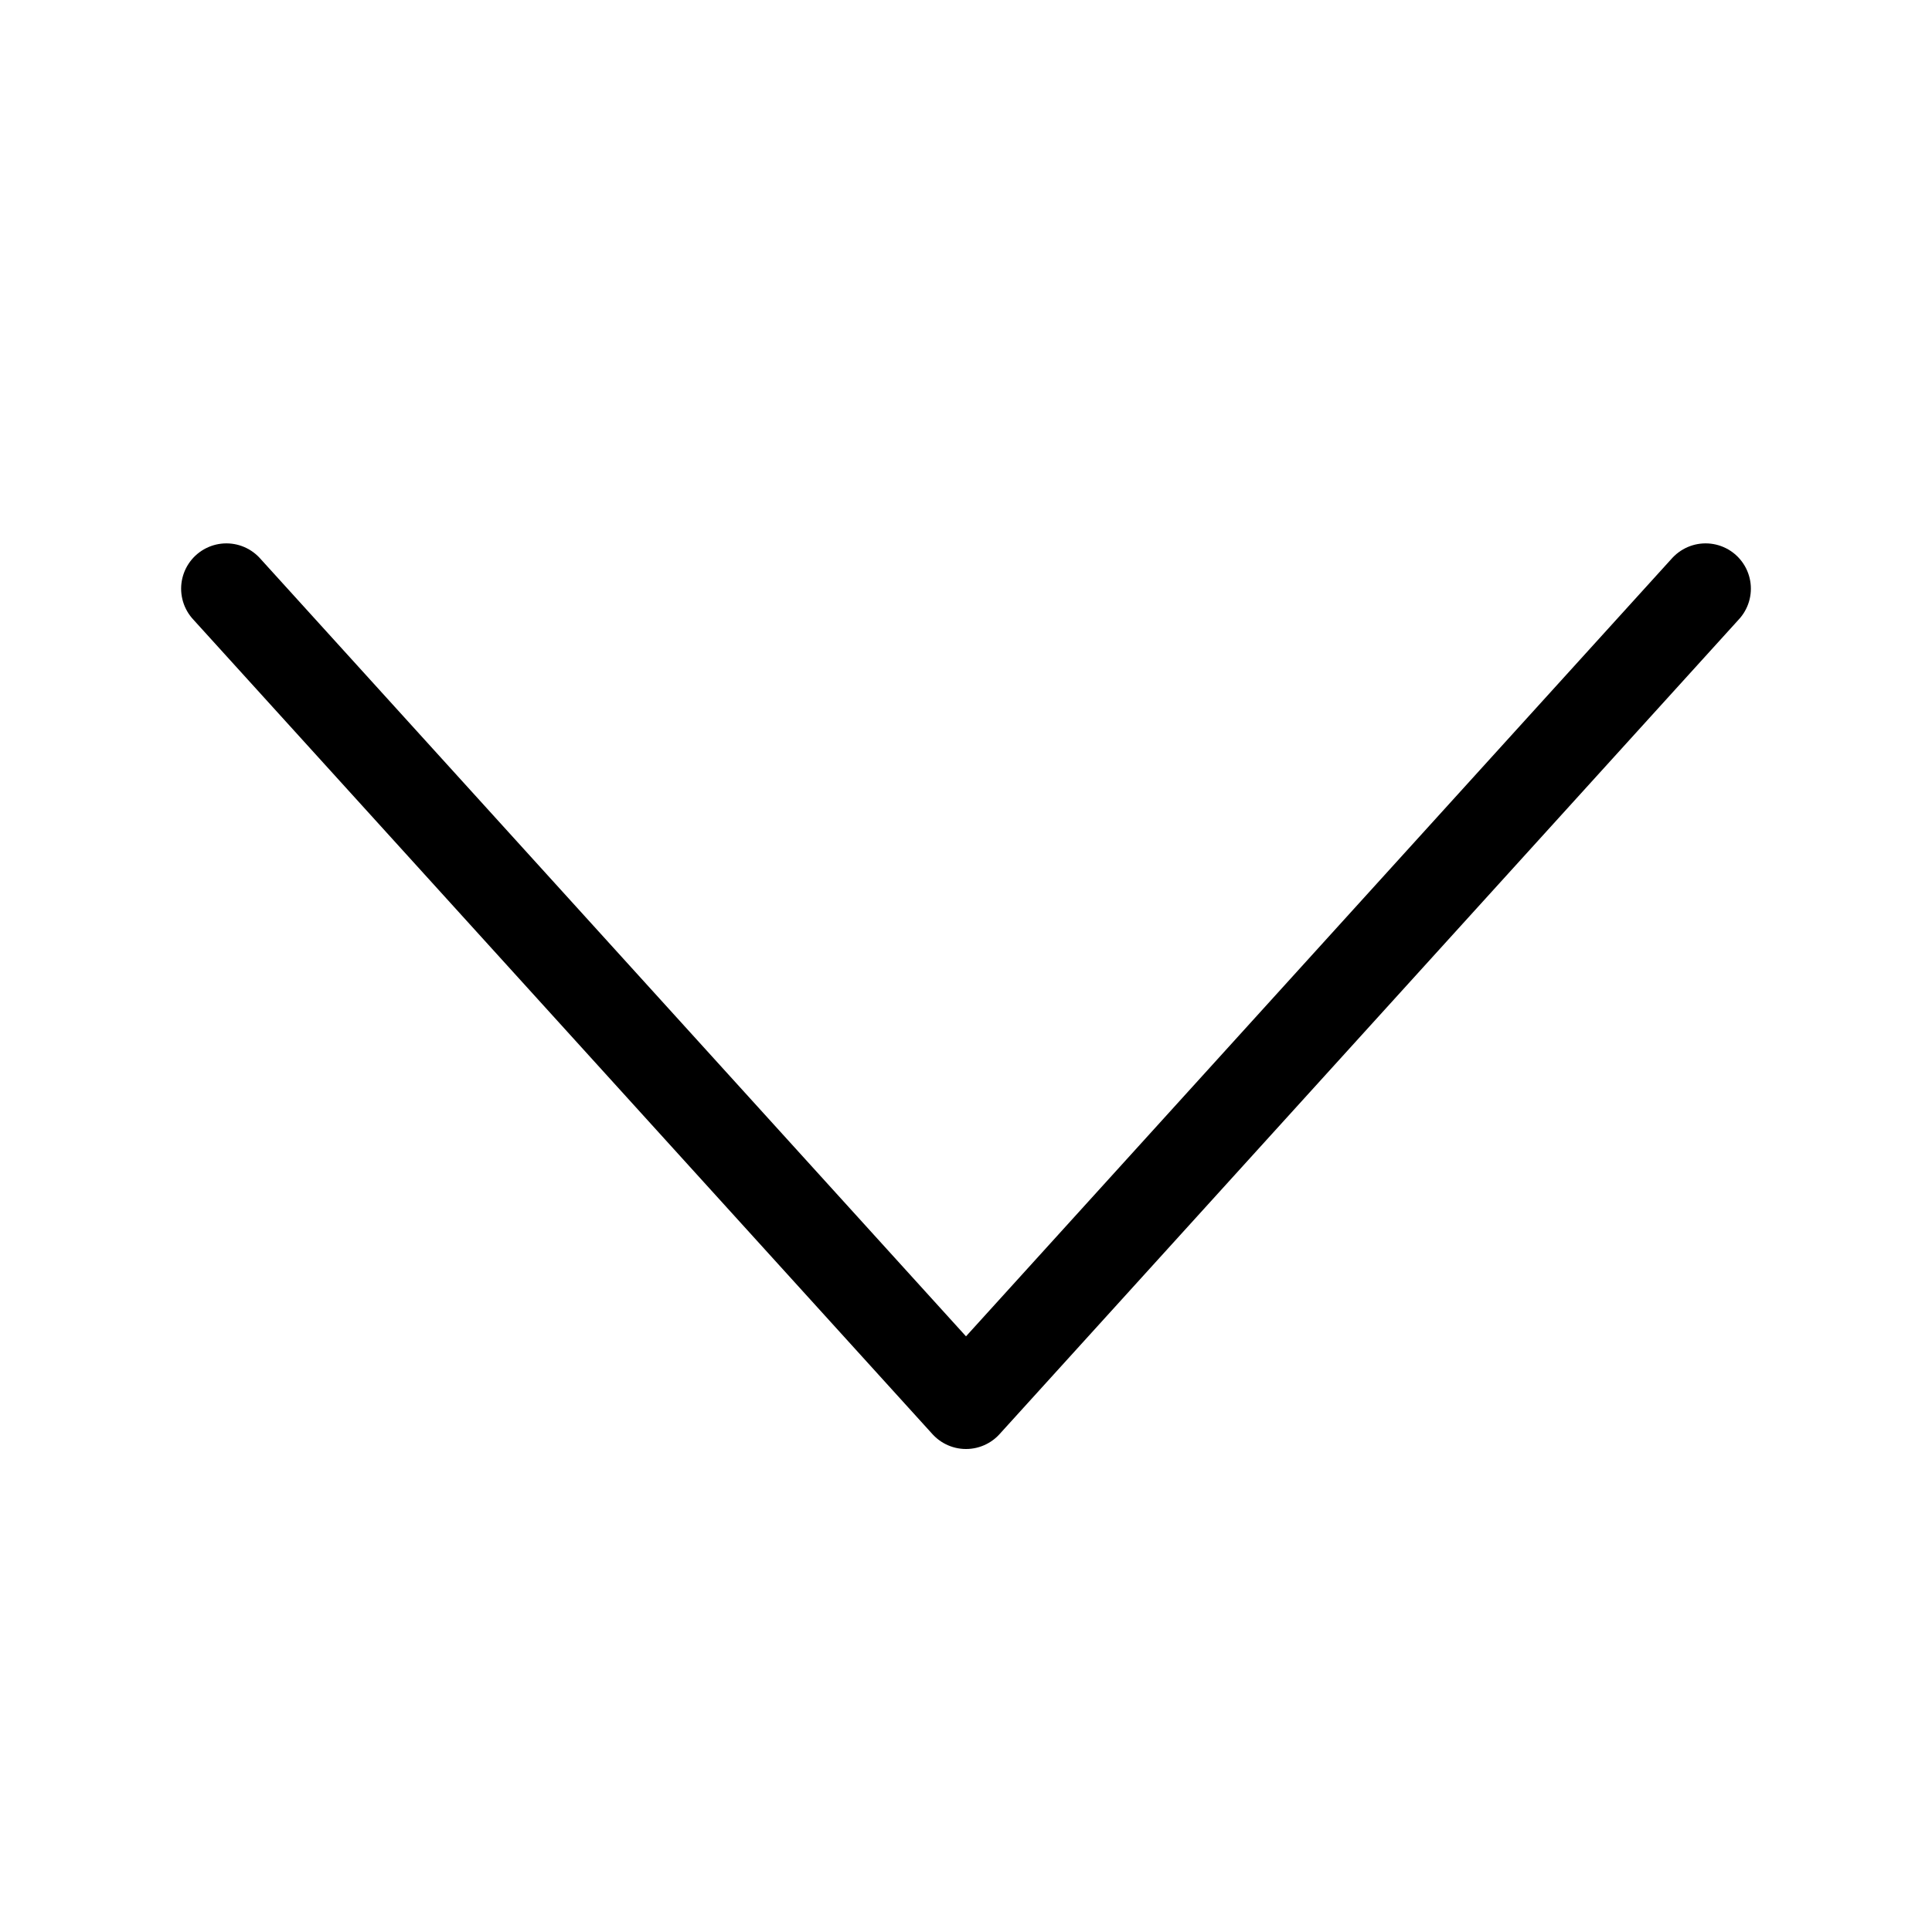
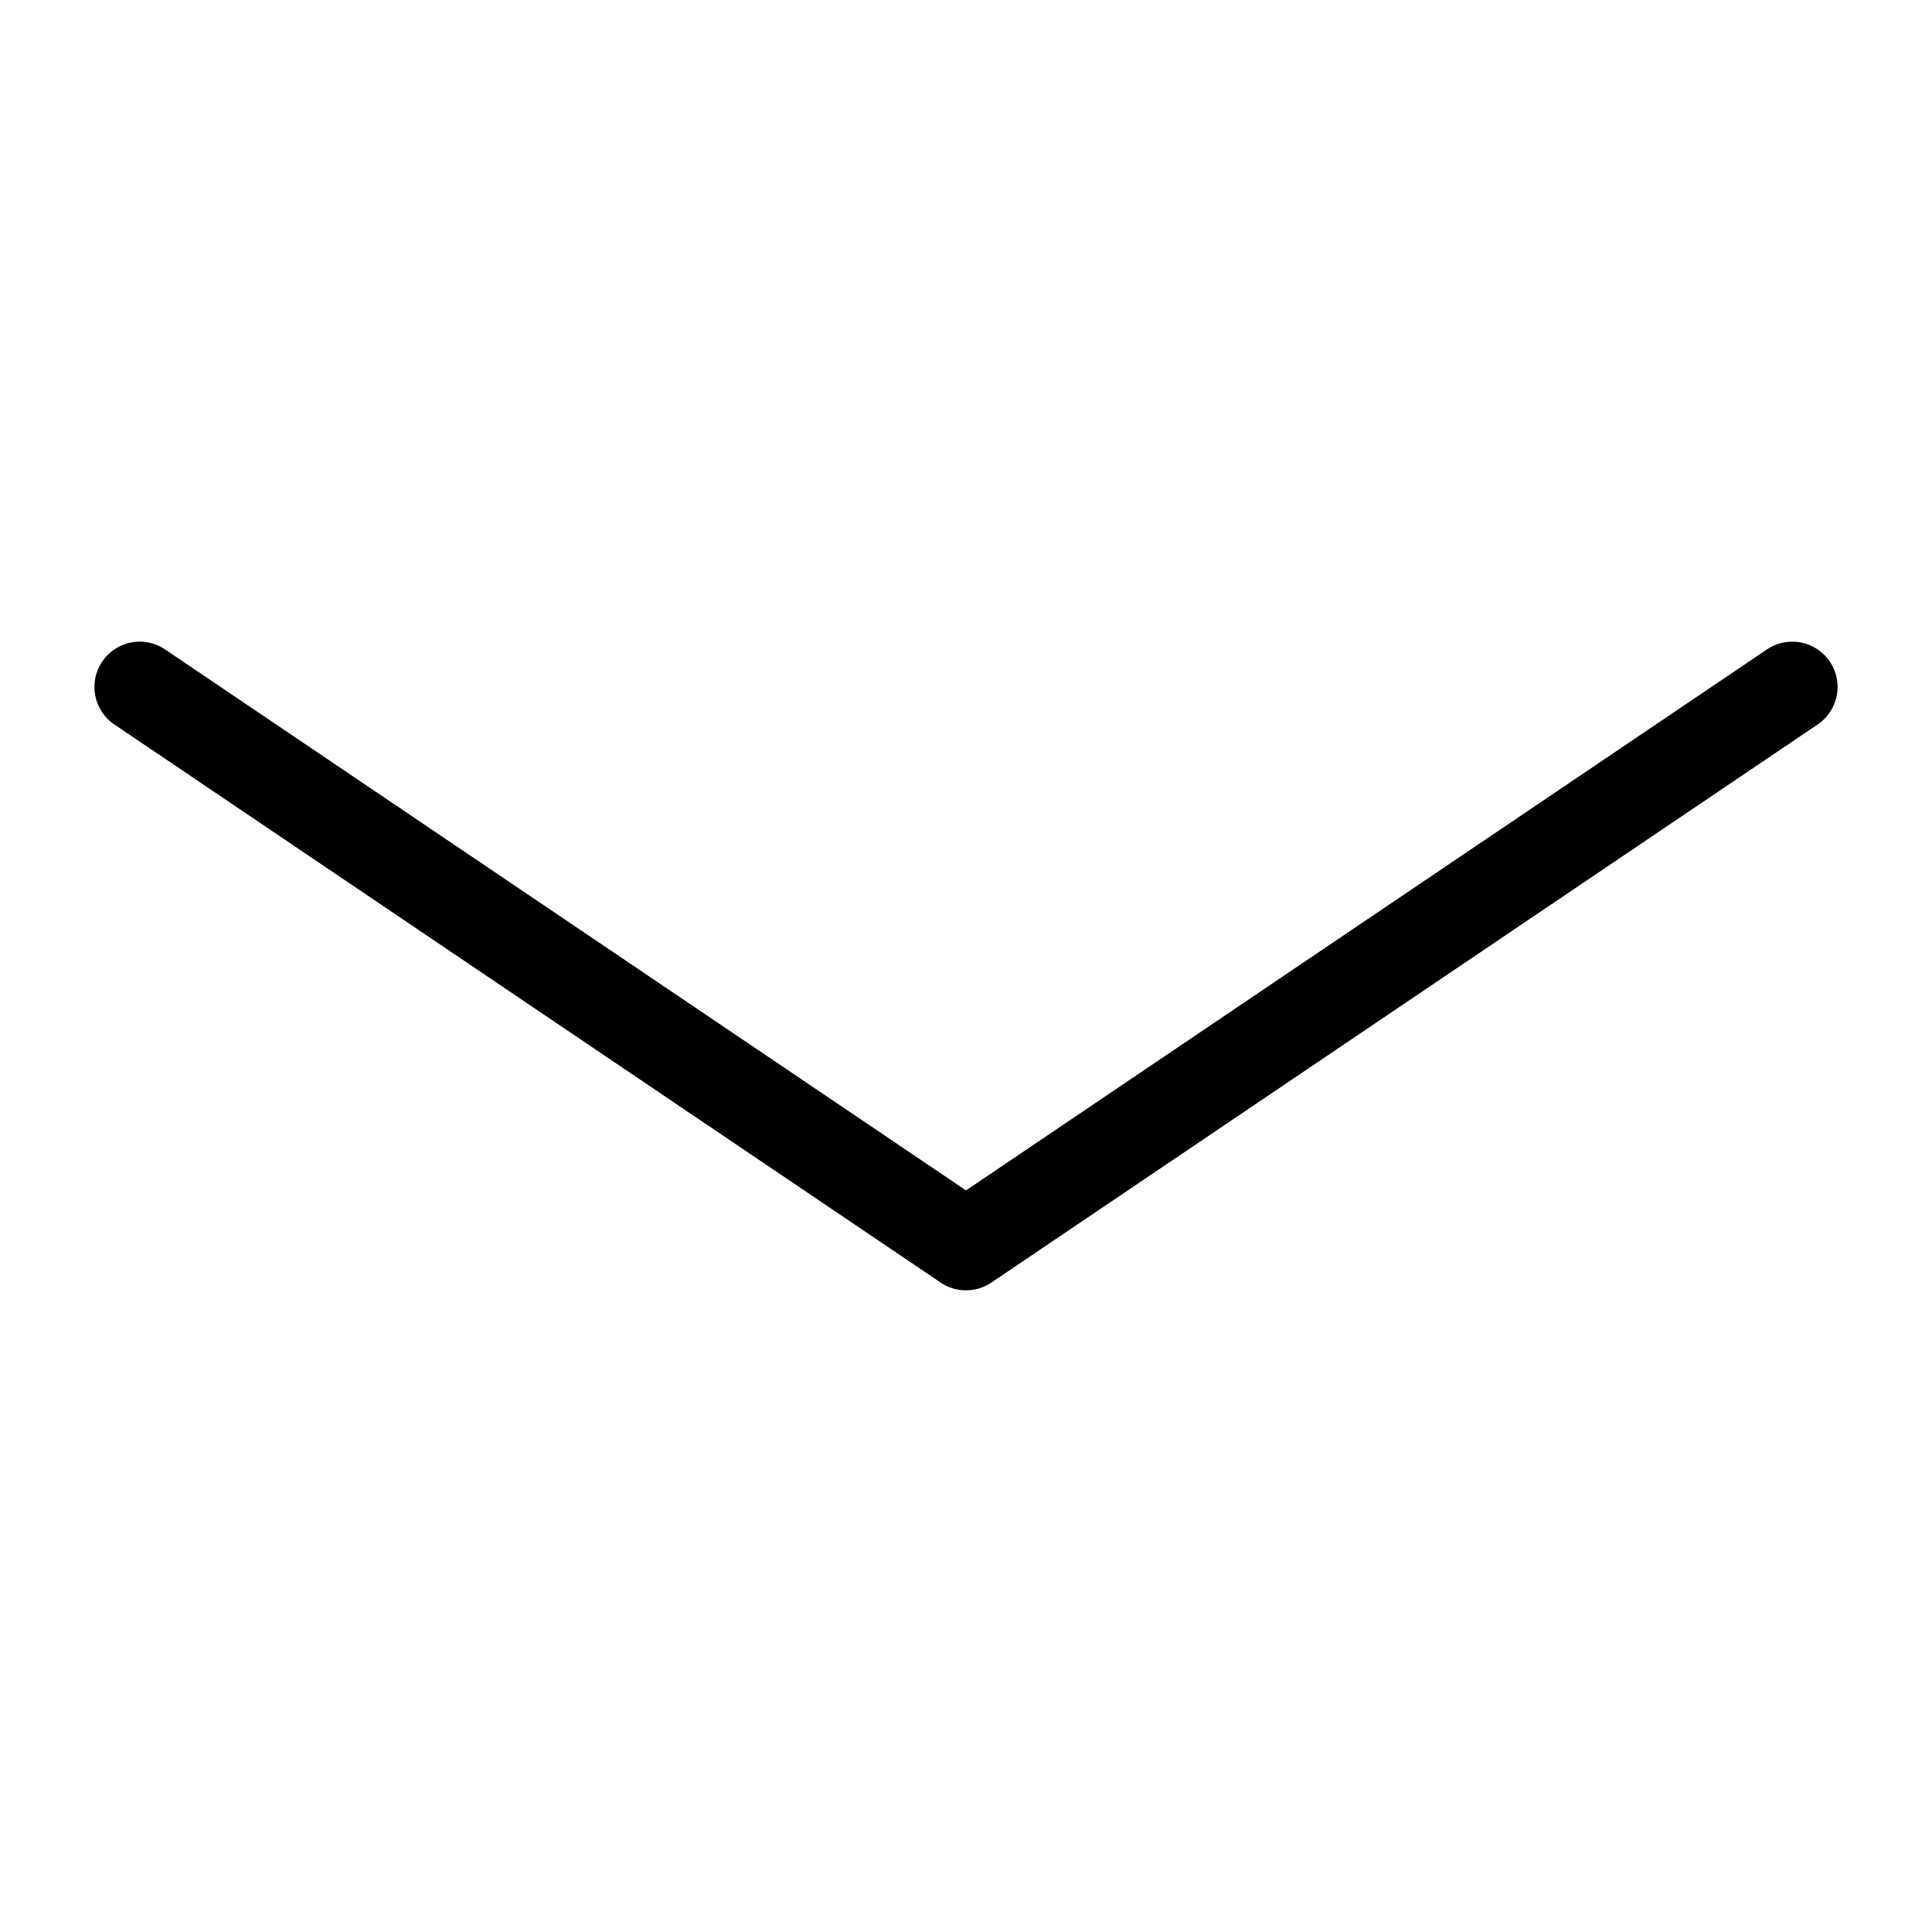
<svg xmlns="http://www.w3.org/2000/svg" width="32" height="32" viewBox="0 0 32 32" fill="none" data-fui-icon="true">
-   <path d="M3.75 9.75L16 23.25L28.25 9.75" stroke="currentColor" stroke-width="1.5" stroke-linecap="round" stroke-linejoin="round" />
+   <path d="M29.686 11.378L16 20.622L2.314 11.378" stroke="currentColor" stroke-width="1.5" stroke-linecap="round" stroke-linejoin="round" />
</svg>
